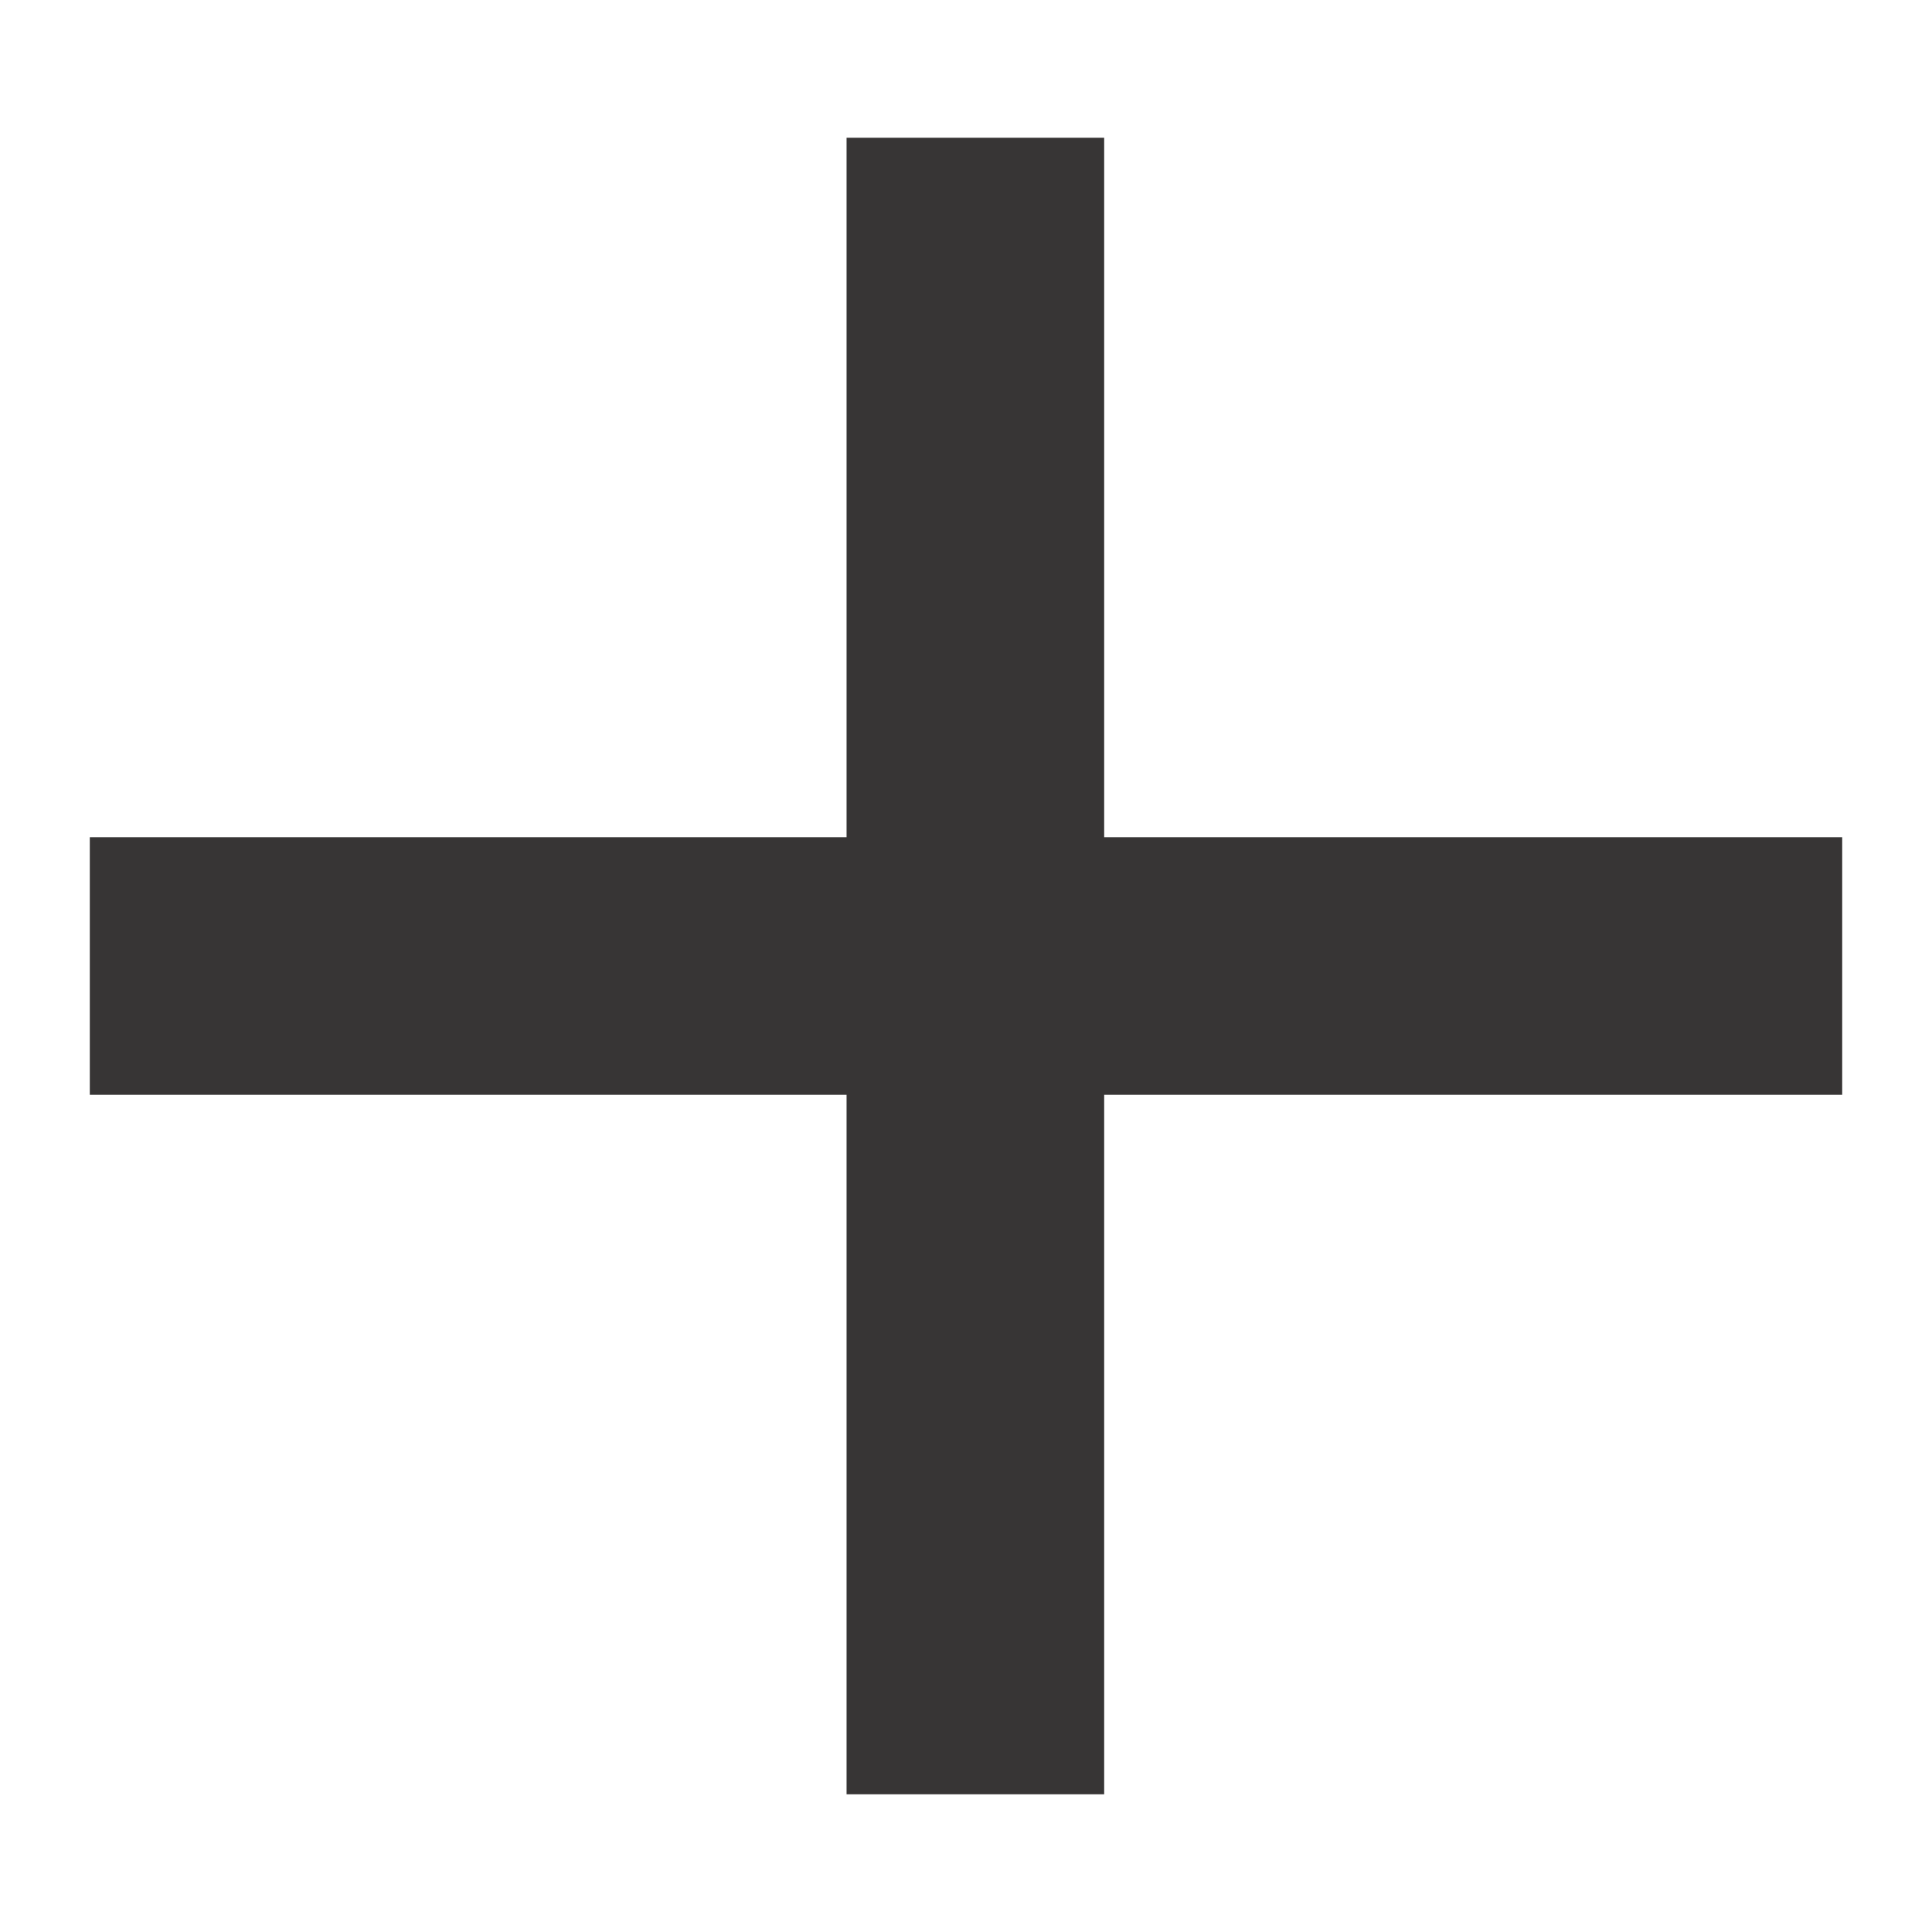
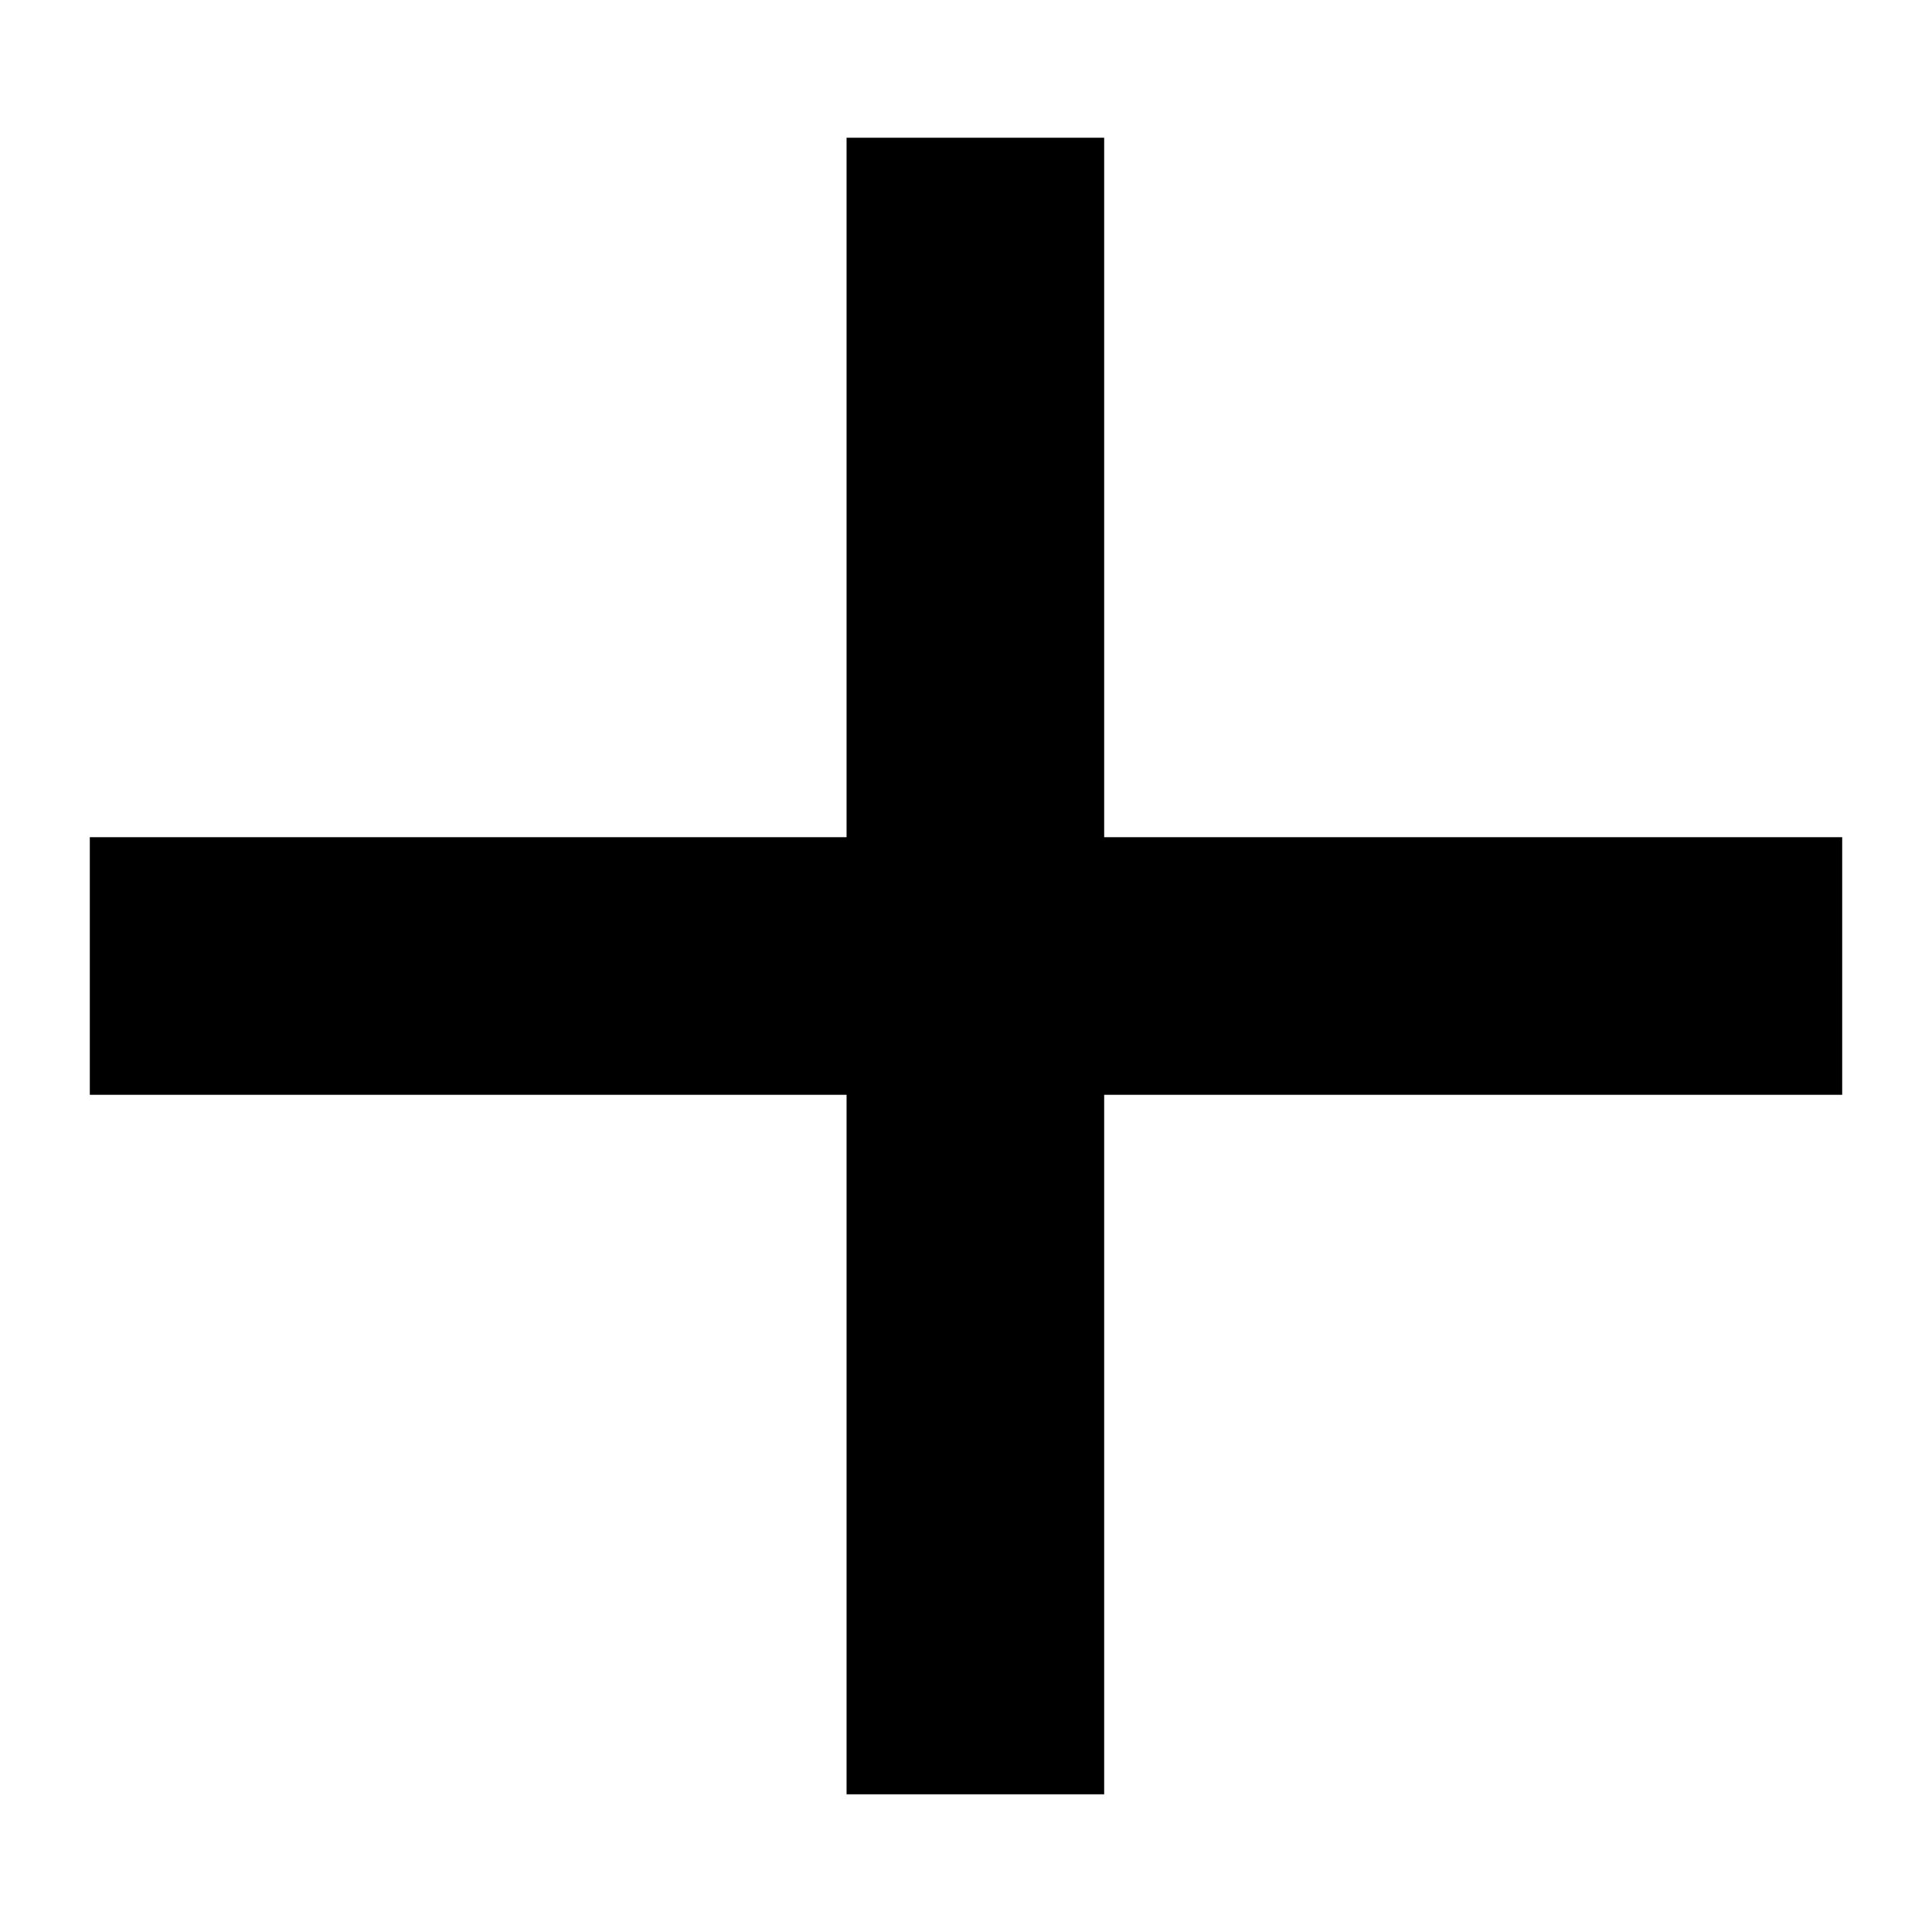
<svg xmlns="http://www.w3.org/2000/svg" version="1.1" width="37.5" height="37.5" id="svg2" xml:space="preserve">
  <defs id="defs6">
    <clipPath id="clipPath16">
      <path d="M 0,30 30,30 30,0 0,0 0,30 z" id="path18" />
    </clipPath>
  </defs>
  <g transform="matrix(1.25,0,0,-1.25,0,37.5)" id="g10">
    <g id="g12">
      <g clip-path="url(#clipPath16)" id="g14">
        <g transform="translate(15.1455,27.8613)" id="g20">
-           <path d="M 0,0 0,-25.723" id="path22" style="fill:none;stroke:#373535;stroke-width:4;stroke-linecap:butt;stroke-linejoin:miter;stroke-miterlimit:10;stroke-opacity:1;stroke-dasharray:none" />
+           <path d="M 0,0 0,-25.723" id="path22" style="fill:none;stroke:#000000;stroke-width:4;stroke-linecap:butt;stroke-linejoin:miter;stroke-miterlimit:10;stroke-opacity:1;stroke-dasharray:none" />
        </g>
        <g transform="translate(1.3945,15)" id="g24">
-           <path d="M 0,0 27.211,0" id="path26" style="fill:none;stroke:#373535;stroke-width:4;stroke-linecap:butt;stroke-linejoin:miter;stroke-miterlimit:10;stroke-opacity:1;stroke-dasharray:none" />
+           <path d="M 0,0 27.211,0" id="path26" style="fill:none;stroke:#000000;stroke-width:4;stroke-linecap:butt;stroke-linejoin:miter;stroke-miterlimit:10;stroke-opacity:1;stroke-dasharray:none" />
        </g>
      </g>
    </g>
  </g>
</svg>
